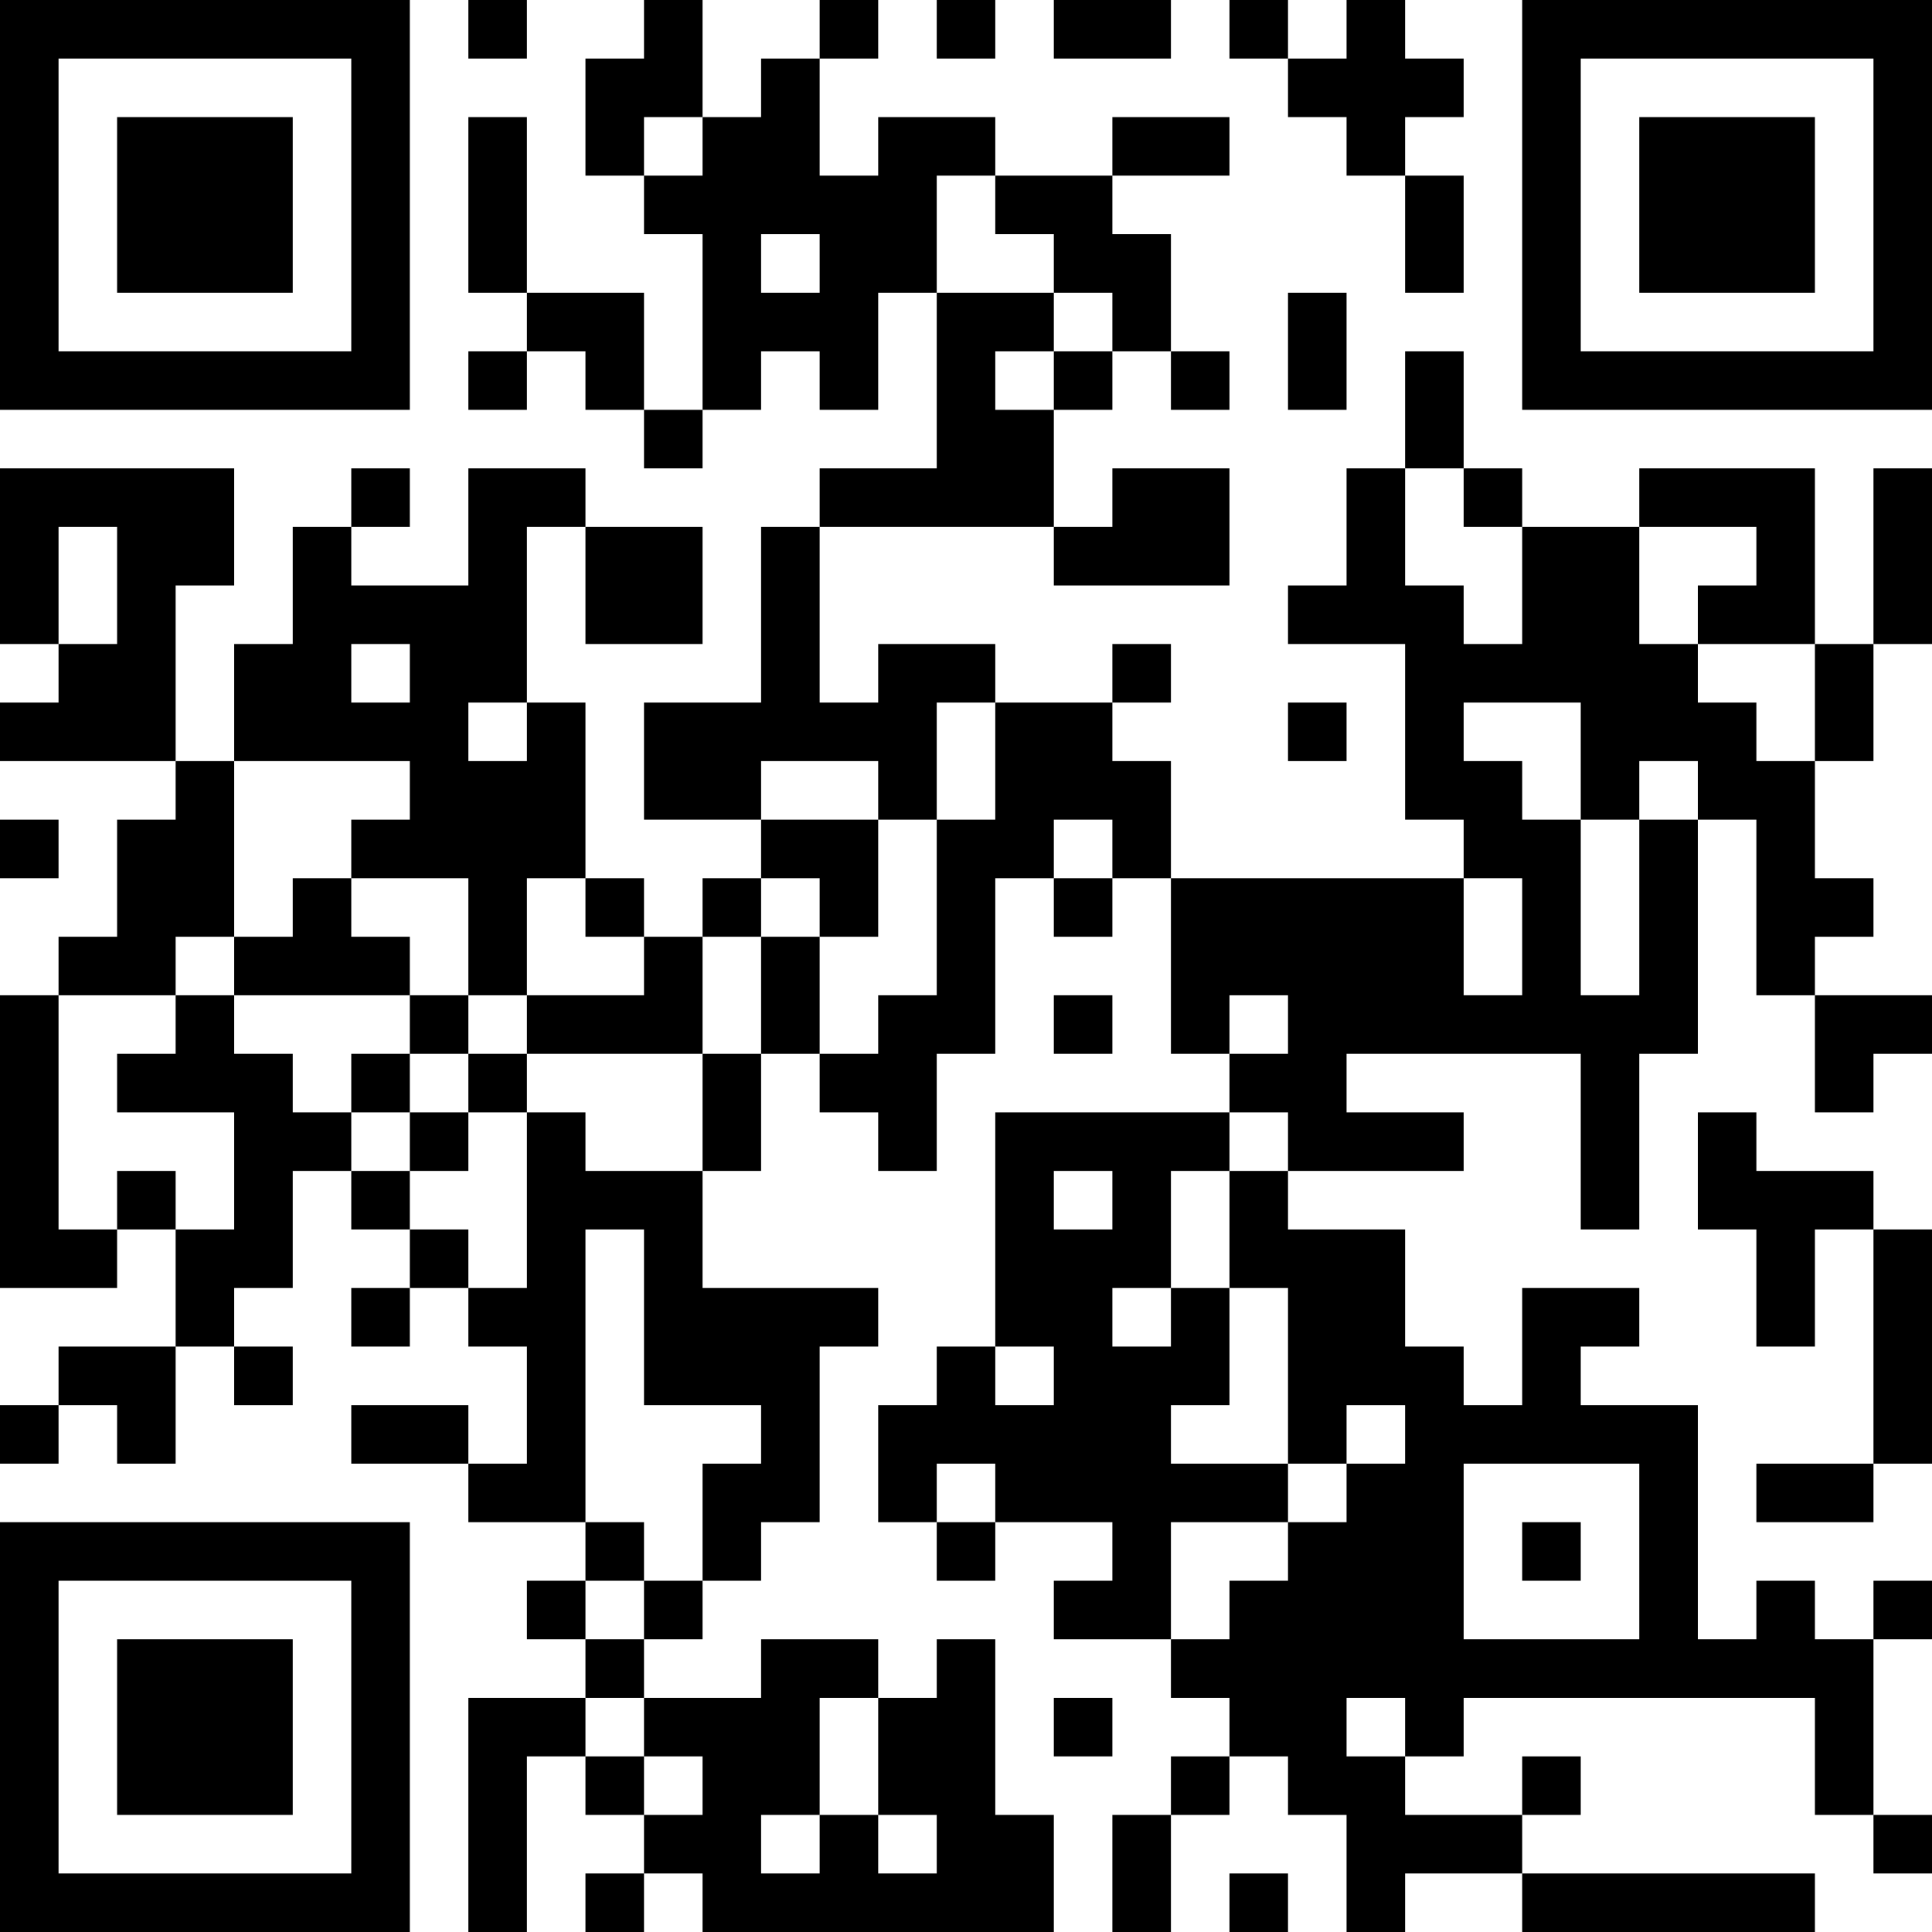
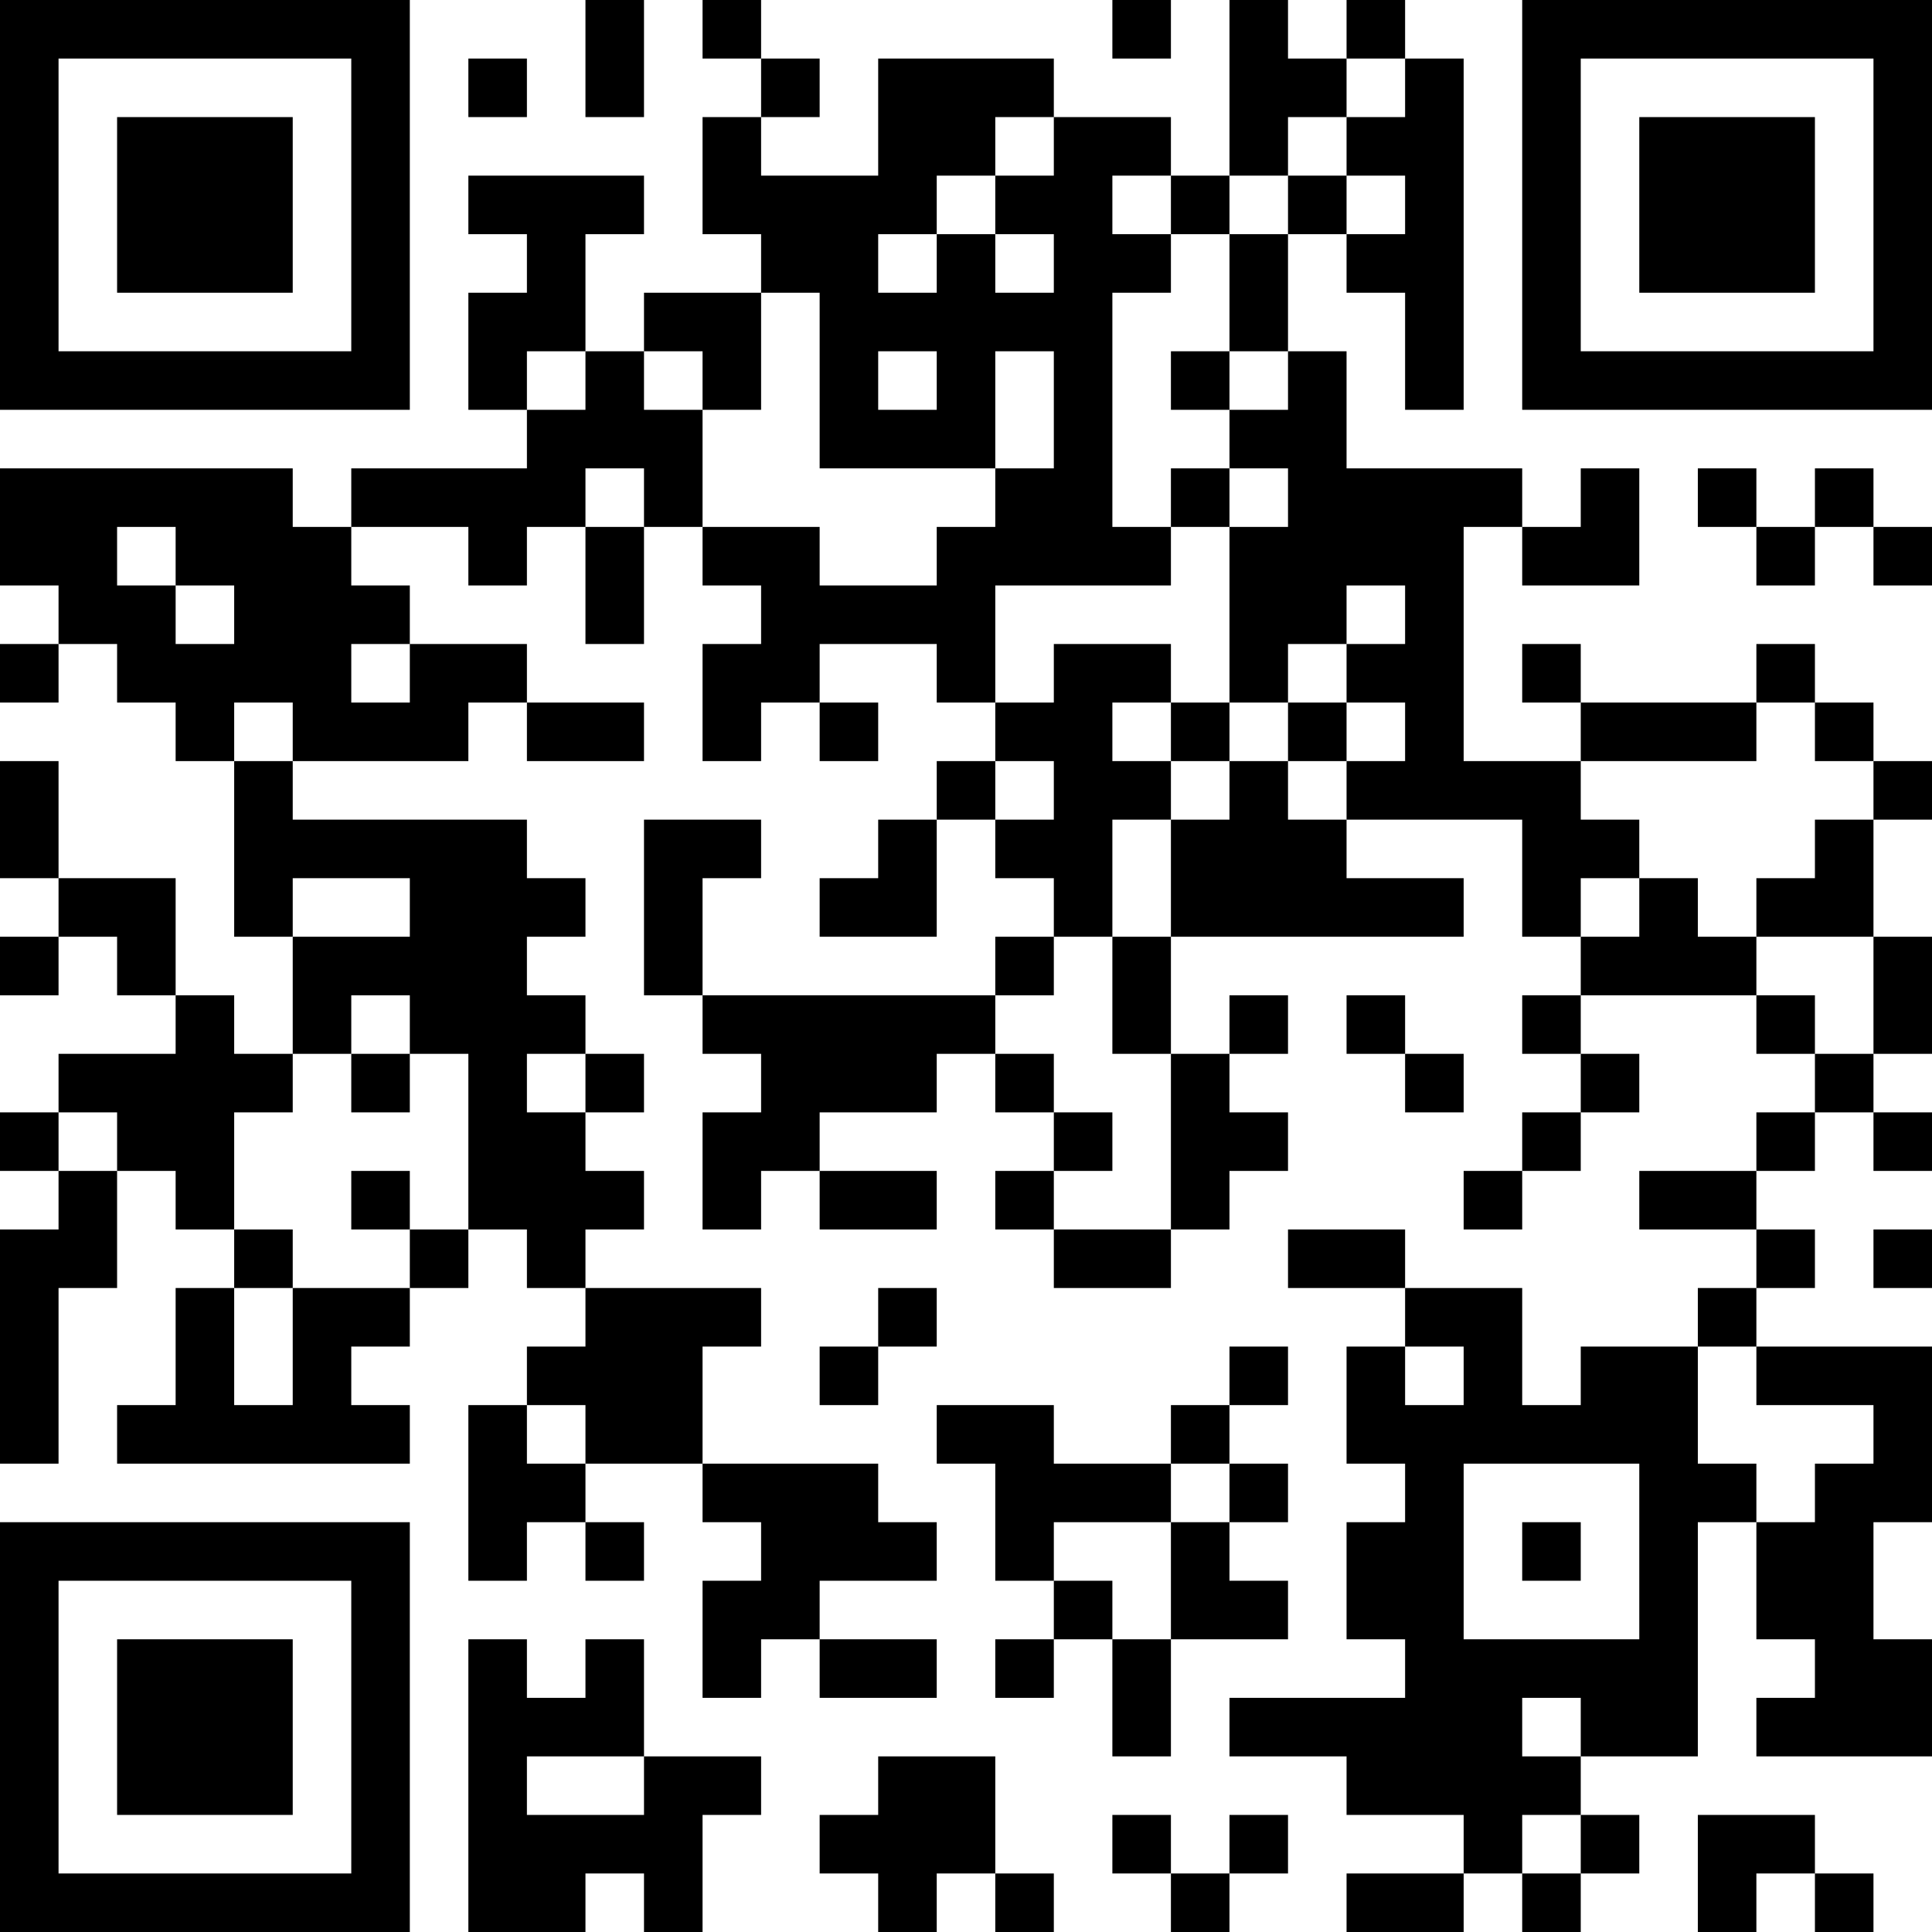
<svg xmlns="http://www.w3.org/2000/svg" version="1.1" width="300" height="300" viewBox="0 0 300 300">
  <rect x="0" y="0" width="300" height="300" fill="#ffffff" />
  <g transform="scale(9.091)">
    <g transform="translate(0,0)">
-       <path fill-rule="evenodd" d="M8 0L8 1L9 1L9 0ZM11 0L11 1L10 1L10 3L11 3L11 4L12 4L12 7L11 7L11 5L9 5L9 2L8 2L8 5L9 5L9 6L8 6L8 7L9 7L9 6L10 6L10 7L11 7L11 8L12 8L12 7L13 7L13 6L14 6L14 7L15 7L15 5L16 5L16 8L14 8L14 9L13 9L13 12L11 12L11 14L13 14L13 15L12 15L12 16L11 16L11 15L10 15L10 12L9 12L9 9L10 9L10 11L12 11L12 9L10 9L10 8L8 8L8 10L6 10L6 9L7 9L7 8L6 8L6 9L5 9L5 11L4 11L4 13L3 13L3 10L4 10L4 8L0 8L0 11L1 11L1 12L0 12L0 13L3 13L3 14L2 14L2 16L1 16L1 17L0 17L0 22L2 22L2 21L3 21L3 23L1 23L1 24L0 24L0 25L1 25L1 24L2 24L2 25L3 25L3 23L4 23L4 24L5 24L5 23L4 23L4 22L5 22L5 20L6 20L6 21L7 21L7 22L6 22L6 23L7 23L7 22L8 22L8 23L9 23L9 25L8 25L8 24L6 24L6 25L8 25L8 26L10 26L10 27L9 27L9 28L10 28L10 29L8 29L8 33L9 33L9 30L10 30L10 31L11 31L11 32L10 32L10 33L11 33L11 32L12 32L12 33L18 33L18 31L17 31L17 28L16 28L16 29L15 29L15 28L13 28L13 29L11 29L11 28L12 28L12 27L13 27L13 26L14 26L14 23L15 23L15 22L12 22L12 20L13 20L13 18L14 18L14 19L15 19L15 20L16 20L16 18L17 18L17 15L18 15L18 16L19 16L19 15L20 15L20 18L21 18L21 19L17 19L17 23L16 23L16 24L15 24L15 26L16 26L16 27L17 27L17 26L19 26L19 27L18 27L18 28L20 28L20 29L21 29L21 30L20 30L20 31L19 31L19 33L20 33L20 31L21 31L21 30L22 30L22 31L23 31L23 33L24 33L24 32L26 32L26 33L31 33L31 32L26 32L26 31L27 31L27 30L26 30L26 31L24 31L24 30L25 30L25 29L31 29L31 31L32 31L32 32L33 32L33 31L32 31L32 28L33 28L33 27L32 27L32 28L31 28L31 27L30 27L30 28L29 28L29 24L27 24L27 23L28 23L28 22L26 22L26 24L25 24L25 23L24 23L24 21L22 21L22 20L25 20L25 19L23 19L23 18L27 18L27 21L28 21L28 18L29 18L29 14L30 14L30 17L31 17L31 19L32 19L32 18L33 18L33 17L31 17L31 16L32 16L32 15L31 15L31 13L32 13L32 11L33 11L33 8L32 8L32 11L31 11L31 8L28 8L28 9L26 9L26 8L25 8L25 6L24 6L24 8L23 8L23 10L22 10L22 11L24 11L24 14L25 14L25 15L20 15L20 13L19 13L19 12L20 12L20 11L19 11L19 12L17 12L17 11L15 11L15 12L14 12L14 9L18 9L18 10L21 10L21 8L19 8L19 9L18 9L18 7L19 7L19 6L20 6L20 7L21 7L21 6L20 6L20 4L19 4L19 3L21 3L21 2L19 2L19 3L17 3L17 2L15 2L15 3L14 3L14 1L15 1L15 0L14 0L14 1L13 1L13 2L12 2L12 0ZM16 0L16 1L17 1L17 0ZM18 0L18 1L20 1L20 0ZM21 0L21 1L22 1L22 2L23 2L23 3L24 3L24 5L25 5L25 3L24 3L24 2L25 2L25 1L24 1L24 0L23 0L23 1L22 1L22 0ZM11 2L11 3L12 3L12 2ZM16 3L16 5L18 5L18 6L17 6L17 7L18 7L18 6L19 6L19 5L18 5L18 4L17 4L17 3ZM13 4L13 5L14 5L14 4ZM22 5L22 7L23 7L23 5ZM24 8L24 10L25 10L25 11L26 11L26 9L25 9L25 8ZM1 9L1 11L2 11L2 9ZM28 9L28 11L29 11L29 12L30 12L30 13L31 13L31 11L29 11L29 10L30 10L30 9ZM6 11L6 12L7 12L7 11ZM8 12L8 13L9 13L9 12ZM16 12L16 14L15 14L15 13L13 13L13 14L15 14L15 16L14 16L14 15L13 15L13 16L12 16L12 18L9 18L9 17L11 17L11 16L10 16L10 15L9 15L9 17L8 17L8 15L6 15L6 14L7 14L7 13L4 13L4 16L3 16L3 17L1 17L1 21L2 21L2 20L3 20L3 21L4 21L4 19L2 19L2 18L3 18L3 17L4 17L4 18L5 18L5 19L6 19L6 20L7 20L7 21L8 21L8 22L9 22L9 19L10 19L10 20L12 20L12 18L13 18L13 16L14 16L14 18L15 18L15 17L16 17L16 14L17 14L17 12ZM22 12L22 13L23 13L23 12ZM25 12L25 13L26 13L26 14L27 14L27 17L28 17L28 14L29 14L29 13L28 13L28 14L27 14L27 12ZM0 14L0 15L1 15L1 14ZM18 14L18 15L19 15L19 14ZM5 15L5 16L4 16L4 17L7 17L7 18L6 18L6 19L7 19L7 20L8 20L8 19L9 19L9 18L8 18L8 17L7 17L7 16L6 16L6 15ZM25 15L25 17L26 17L26 15ZM18 17L18 18L19 18L19 17ZM21 17L21 18L22 18L22 17ZM7 18L7 19L8 19L8 18ZM21 19L21 20L20 20L20 22L19 22L19 23L20 23L20 22L21 22L21 24L20 24L20 25L22 25L22 26L20 26L20 28L21 28L21 27L22 27L22 26L23 26L23 25L24 25L24 24L23 24L23 25L22 25L22 22L21 22L21 20L22 20L22 19ZM29 19L29 21L30 21L30 23L31 23L31 21L32 21L32 25L30 25L30 26L32 26L32 25L33 25L33 21L32 21L32 20L30 20L30 19ZM18 20L18 21L19 21L19 20ZM10 21L10 26L11 26L11 27L10 27L10 28L11 28L11 27L12 27L12 25L13 25L13 24L11 24L11 21ZM17 23L17 24L18 24L18 23ZM16 25L16 26L17 26L17 25ZM25 25L25 28L28 28L28 25ZM26 26L26 27L27 27L27 26ZM10 29L10 30L11 30L11 31L12 31L12 30L11 30L11 29ZM14 29L14 31L13 31L13 32L14 32L14 31L15 31L15 32L16 32L16 31L15 31L15 29ZM18 29L18 30L19 30L19 29ZM23 29L23 30L24 30L24 29ZM21 32L21 33L22 33L22 32ZM0 0L0 7L7 7L7 0ZM1 1L1 6L6 6L6 1ZM2 2L2 5L5 5L5 2ZM26 0L26 7L33 7L33 0ZM27 1L27 6L32 6L32 1ZM28 2L28 5L31 5L31 2ZM0 26L0 33L7 33L7 26ZM1 27L1 32L6 32L6 27ZM2 28L2 31L5 31L5 28Z" fill="#000000" />
+       <path fill-rule="evenodd" d="M10 0L10 2L11 2L11 0ZM12 0L12 1L13 1L13 2L12 2L12 4L13 4L13 5L11 5L11 6L10 6L10 4L11 4L11 3L8 3L8 4L9 4L9 5L8 5L8 7L9 7L9 8L6 8L6 9L5 9L5 8L0 8L0 10L1 10L1 11L0 11L0 12L1 12L1 11L2 11L2 12L3 12L3 13L4 13L4 16L5 16L5 18L4 18L4 17L3 17L3 15L1 15L1 13L0 13L0 15L1 15L1 16L0 16L0 17L1 17L1 16L2 16L2 17L3 17L3 18L1 18L1 19L0 19L0 20L1 20L1 21L0 21L0 25L1 25L1 22L2 22L2 20L3 20L3 21L4 21L4 22L3 22L3 24L2 24L2 25L7 25L7 24L6 24L6 23L7 23L7 22L8 22L8 21L9 21L9 22L10 22L10 23L9 23L9 24L8 24L8 27L9 27L9 26L10 26L10 27L11 27L11 26L10 26L10 25L12 25L12 26L13 26L13 27L12 27L12 29L13 29L13 28L14 28L14 29L16 29L16 28L14 28L14 27L16 27L16 26L15 26L15 25L12 25L12 23L13 23L13 22L10 22L10 21L11 21L11 20L10 20L10 19L11 19L11 18L10 18L10 17L9 17L9 16L10 16L10 15L9 15L9 14L5 14L5 13L8 13L8 12L9 12L9 13L11 13L11 12L9 12L9 11L7 11L7 10L6 10L6 9L8 9L8 10L9 10L9 9L10 9L10 11L11 11L11 9L12 9L12 10L13 10L13 11L12 11L12 13L13 13L13 12L14 12L14 13L15 13L15 12L14 12L14 11L16 11L16 12L17 12L17 13L16 13L16 14L15 14L15 15L14 15L14 16L16 16L16 14L17 14L17 15L18 15L18 16L17 16L17 17L12 17L12 15L13 15L13 14L11 14L11 17L12 17L12 18L13 18L13 19L12 19L12 21L13 21L13 20L14 20L14 21L16 21L16 20L14 20L14 19L16 19L16 18L17 18L17 19L18 19L18 20L17 20L17 21L18 21L18 22L20 22L20 21L21 21L21 20L22 20L22 19L21 19L21 18L22 18L22 17L21 17L21 18L20 18L20 16L25 16L25 15L23 15L23 14L26 14L26 16L27 16L27 17L26 17L26 18L27 18L27 19L26 19L26 20L25 20L25 21L26 21L26 20L27 20L27 19L28 19L28 18L27 18L27 17L30 17L30 18L31 18L31 19L30 19L30 20L28 20L28 21L30 21L30 22L29 22L29 23L27 23L27 24L26 24L26 22L24 22L24 21L22 21L22 22L24 22L24 23L23 23L23 25L24 25L24 26L23 26L23 28L24 28L24 29L21 29L21 30L23 30L23 31L25 31L25 32L23 32L23 33L25 33L25 32L26 32L26 33L27 33L27 32L28 32L28 31L27 31L27 30L29 30L29 26L30 26L30 28L31 28L31 29L30 29L30 30L33 30L33 28L32 28L32 26L33 26L33 23L30 23L30 22L31 22L31 21L30 21L30 20L31 20L31 19L32 19L32 20L33 20L33 19L32 19L32 18L33 18L33 16L32 16L32 14L33 14L33 13L32 13L32 12L31 12L31 11L30 11L30 12L27 12L27 11L26 11L26 12L27 12L27 13L25 13L25 9L26 9L26 10L28 10L28 8L27 8L27 9L26 9L26 8L23 8L23 6L22 6L22 4L23 4L23 5L24 5L24 7L25 7L25 1L24 1L24 0L23 0L23 1L22 1L22 0L21 0L21 3L20 3L20 2L18 2L18 1L15 1L15 3L13 3L13 2L14 2L14 1L13 1L13 0ZM19 0L19 1L20 1L20 0ZM8 1L8 2L9 2L9 1ZM23 1L23 2L22 2L22 3L21 3L21 4L20 4L20 3L19 3L19 4L20 4L20 5L19 5L19 9L20 9L20 10L17 10L17 12L18 12L18 11L20 11L20 12L19 12L19 13L20 13L20 14L19 14L19 16L18 16L18 17L17 17L17 18L18 18L18 19L19 19L19 20L18 20L18 21L20 21L20 18L19 18L19 16L20 16L20 14L21 14L21 13L22 13L22 14L23 14L23 13L24 13L24 12L23 12L23 11L24 11L24 10L23 10L23 11L22 11L22 12L21 12L21 9L22 9L22 8L21 8L21 7L22 7L22 6L21 6L21 4L22 4L22 3L23 3L23 4L24 4L24 3L23 3L23 2L24 2L24 1ZM17 2L17 3L16 3L16 4L15 4L15 5L16 5L16 4L17 4L17 5L18 5L18 4L17 4L17 3L18 3L18 2ZM13 5L13 7L12 7L12 6L11 6L11 7L12 7L12 9L14 9L14 10L16 10L16 9L17 9L17 8L18 8L18 6L17 6L17 8L14 8L14 5ZM9 6L9 7L10 7L10 6ZM15 6L15 7L16 7L16 6ZM20 6L20 7L21 7L21 6ZM10 8L10 9L11 9L11 8ZM20 8L20 9L21 9L21 8ZM29 8L29 9L30 9L30 10L31 10L31 9L32 9L32 10L33 10L33 9L32 9L32 8L31 8L31 9L30 9L30 8ZM2 9L2 10L3 10L3 11L4 11L4 10L3 10L3 9ZM6 11L6 12L7 12L7 11ZM4 12L4 13L5 13L5 12ZM20 12L20 13L21 13L21 12ZM22 12L22 13L23 13L23 12ZM30 12L30 13L27 13L27 14L28 14L28 15L27 15L27 16L28 16L28 15L29 15L29 16L30 16L30 17L31 17L31 18L32 18L32 16L30 16L30 15L31 15L31 14L32 14L32 13L31 13L31 12ZM17 13L17 14L18 14L18 13ZM5 15L5 16L7 16L7 15ZM6 17L6 18L5 18L5 19L4 19L4 21L5 21L5 22L4 22L4 24L5 24L5 22L7 22L7 21L8 21L8 18L7 18L7 17ZM23 17L23 18L24 18L24 19L25 19L25 18L24 18L24 17ZM6 18L6 19L7 19L7 18ZM9 18L9 19L10 19L10 18ZM1 19L1 20L2 20L2 19ZM6 20L6 21L7 21L7 20ZM32 21L32 22L33 22L33 21ZM15 22L15 23L14 23L14 24L15 24L15 23L16 23L16 22ZM21 23L21 24L20 24L20 25L18 25L18 24L16 24L16 25L17 25L17 27L18 27L18 28L17 28L17 29L18 29L18 28L19 28L19 30L20 30L20 28L22 28L22 27L21 27L21 26L22 26L22 25L21 25L21 24L22 24L22 23ZM24 23L24 24L25 24L25 23ZM29 23L29 25L30 25L30 26L31 26L31 25L32 25L32 24L30 24L30 23ZM9 24L9 25L10 25L10 24ZM20 25L20 26L18 26L18 27L19 27L19 28L20 28L20 26L21 26L21 25ZM25 25L25 28L28 28L28 25ZM26 26L26 27L27 27L27 26ZM8 28L8 33L10 33L10 32L11 32L11 33L12 33L12 31L13 31L13 30L11 30L11 28L10 28L10 29L9 29L9 28ZM26 29L26 30L27 30L27 29ZM9 30L9 31L11 31L11 30ZM15 30L15 31L14 31L14 32L15 32L15 33L16 33L16 32L17 32L17 33L18 33L18 32L17 32L17 30ZM19 31L19 32L20 32L20 33L21 33L21 32L22 32L22 31L21 31L21 32L20 32L20 31ZM26 31L26 32L27 32L27 31ZM29 31L29 33L30 33L30 32L31 32L31 33L32 33L32 32L31 32L31 31ZM0 0L0 7L7 7L7 0ZM1 1L1 6L6 6L6 1ZM2 2L2 5L5 5L5 2ZM26 0L26 7L33 7L33 0ZM27 1L27 6L32 6L32 1ZM28 2L28 5L31 5L31 2ZM0 26L0 33L7 33L7 26ZM1 27L1 32L6 32L6 27ZM2 28L2 31L5 31L5 28Z" fill="#000000" />
    </g>
  </g>
</svg>
